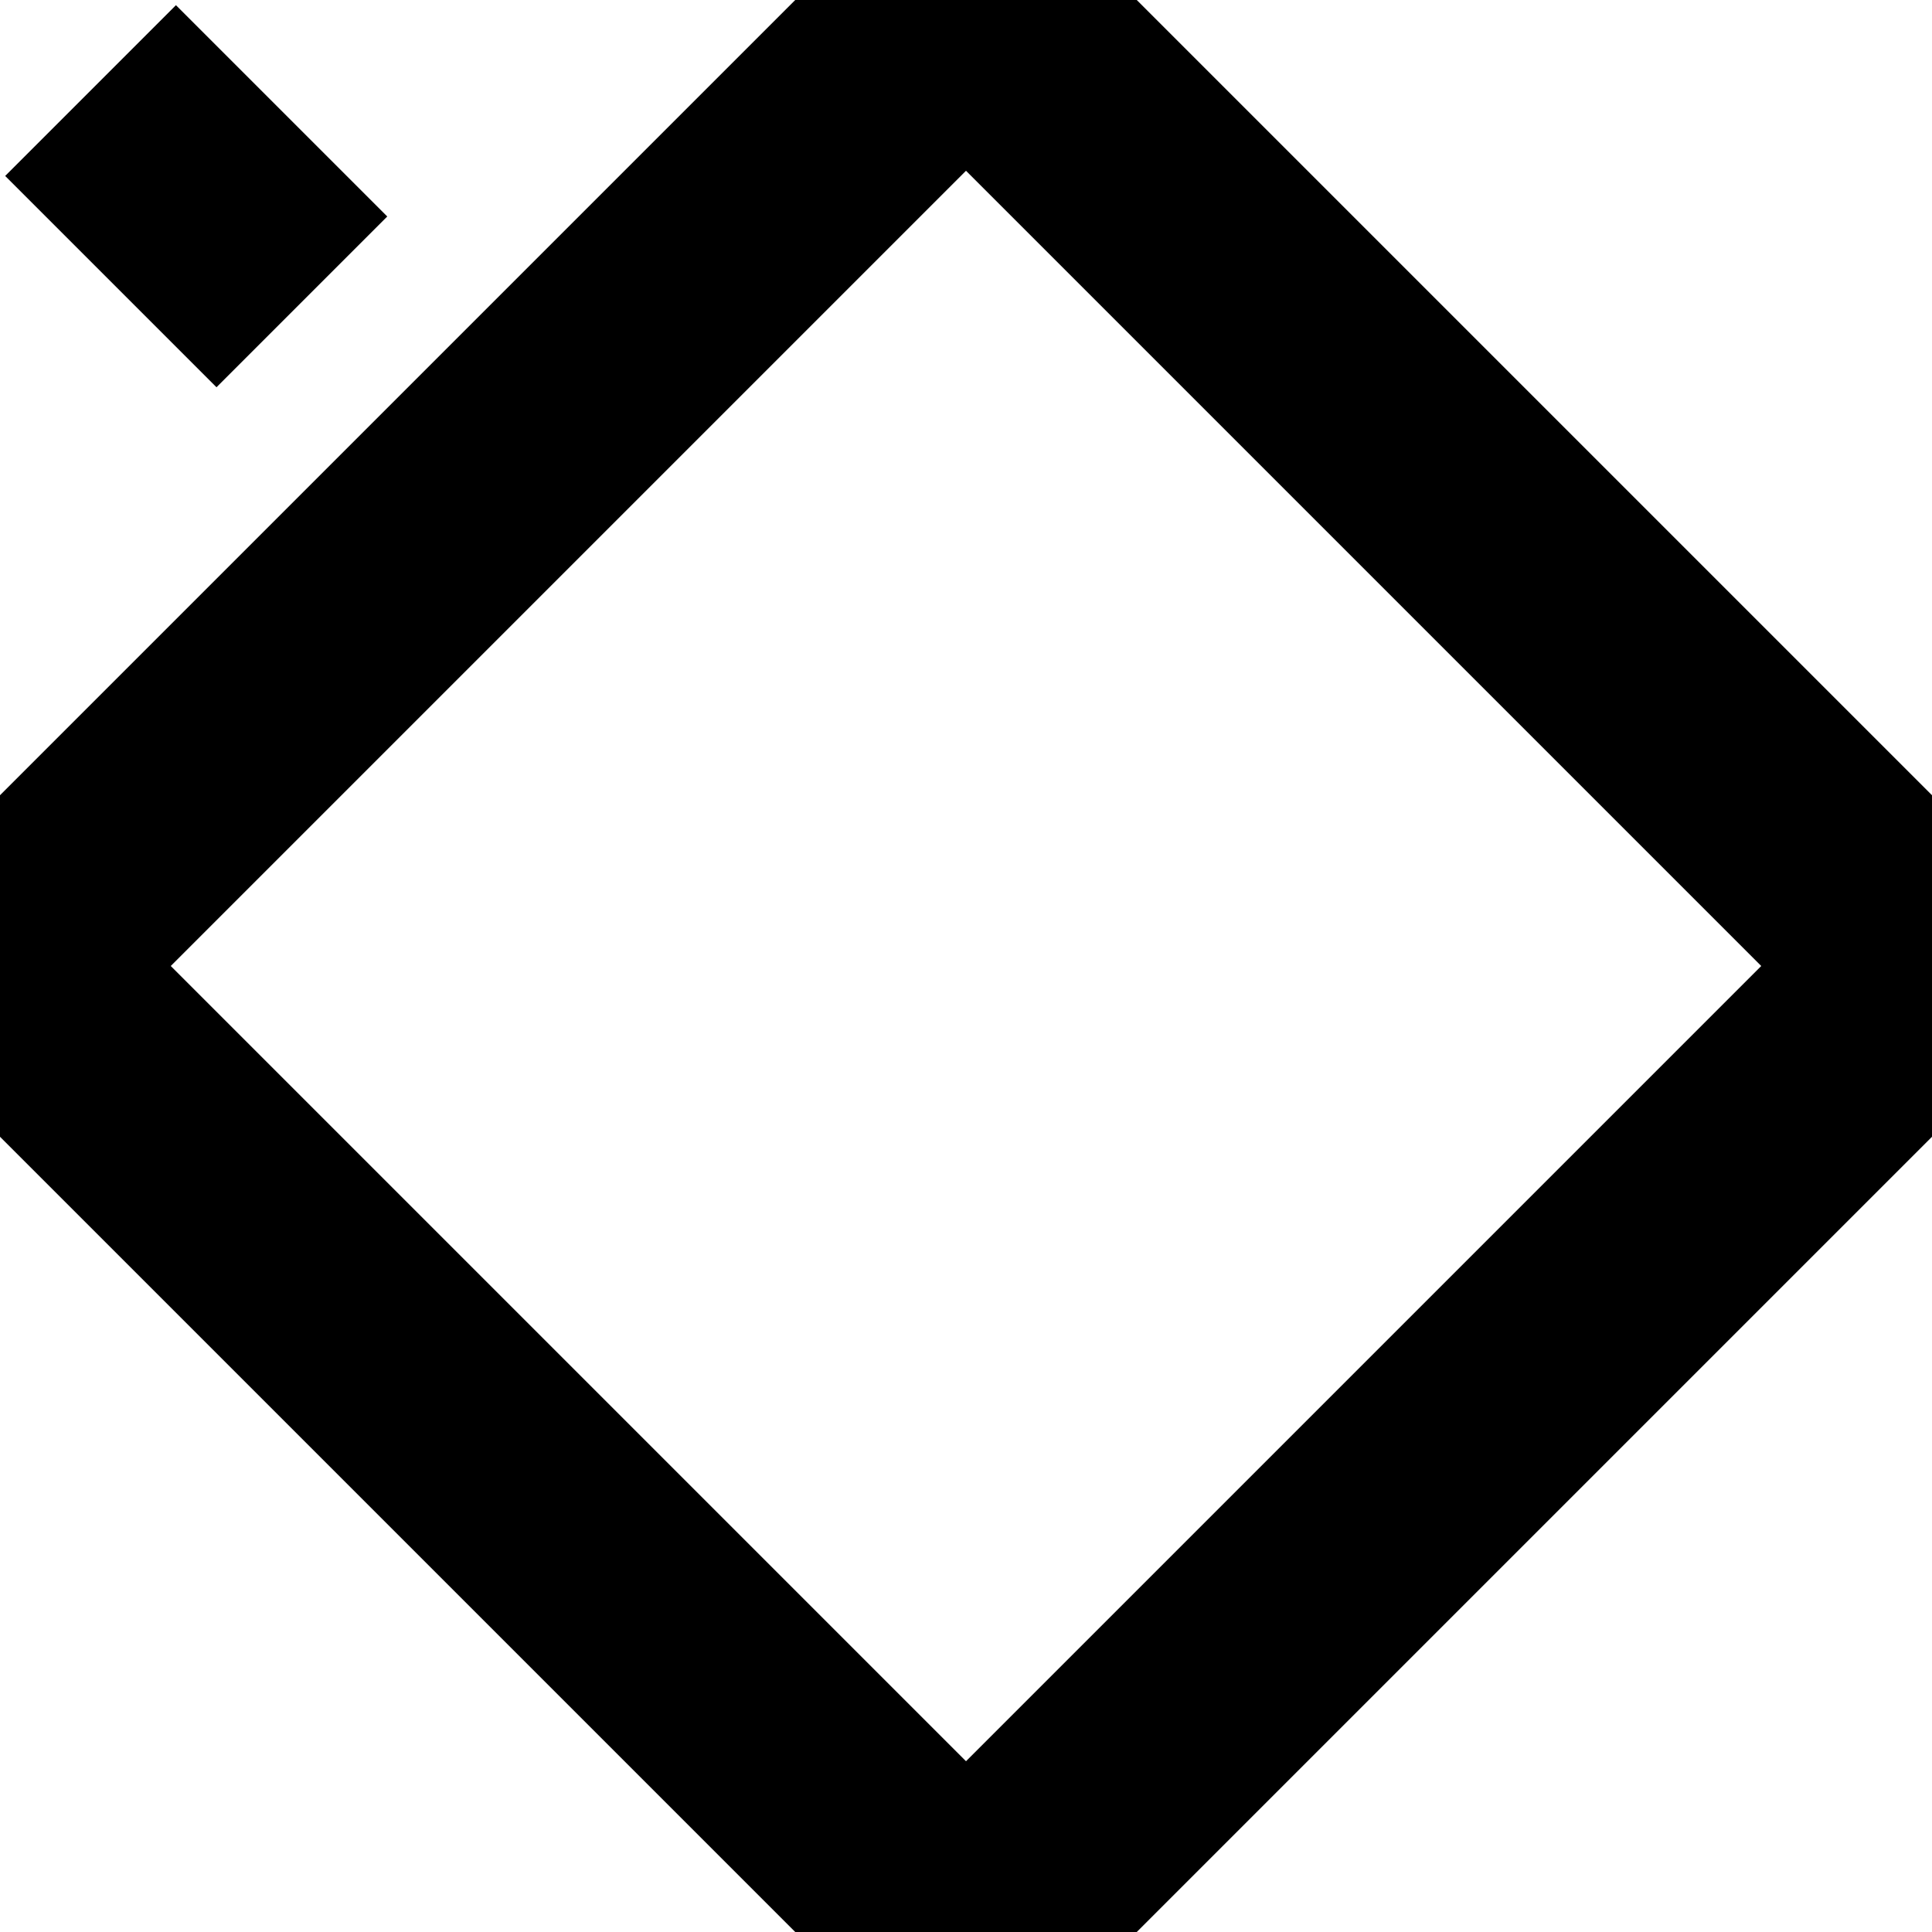
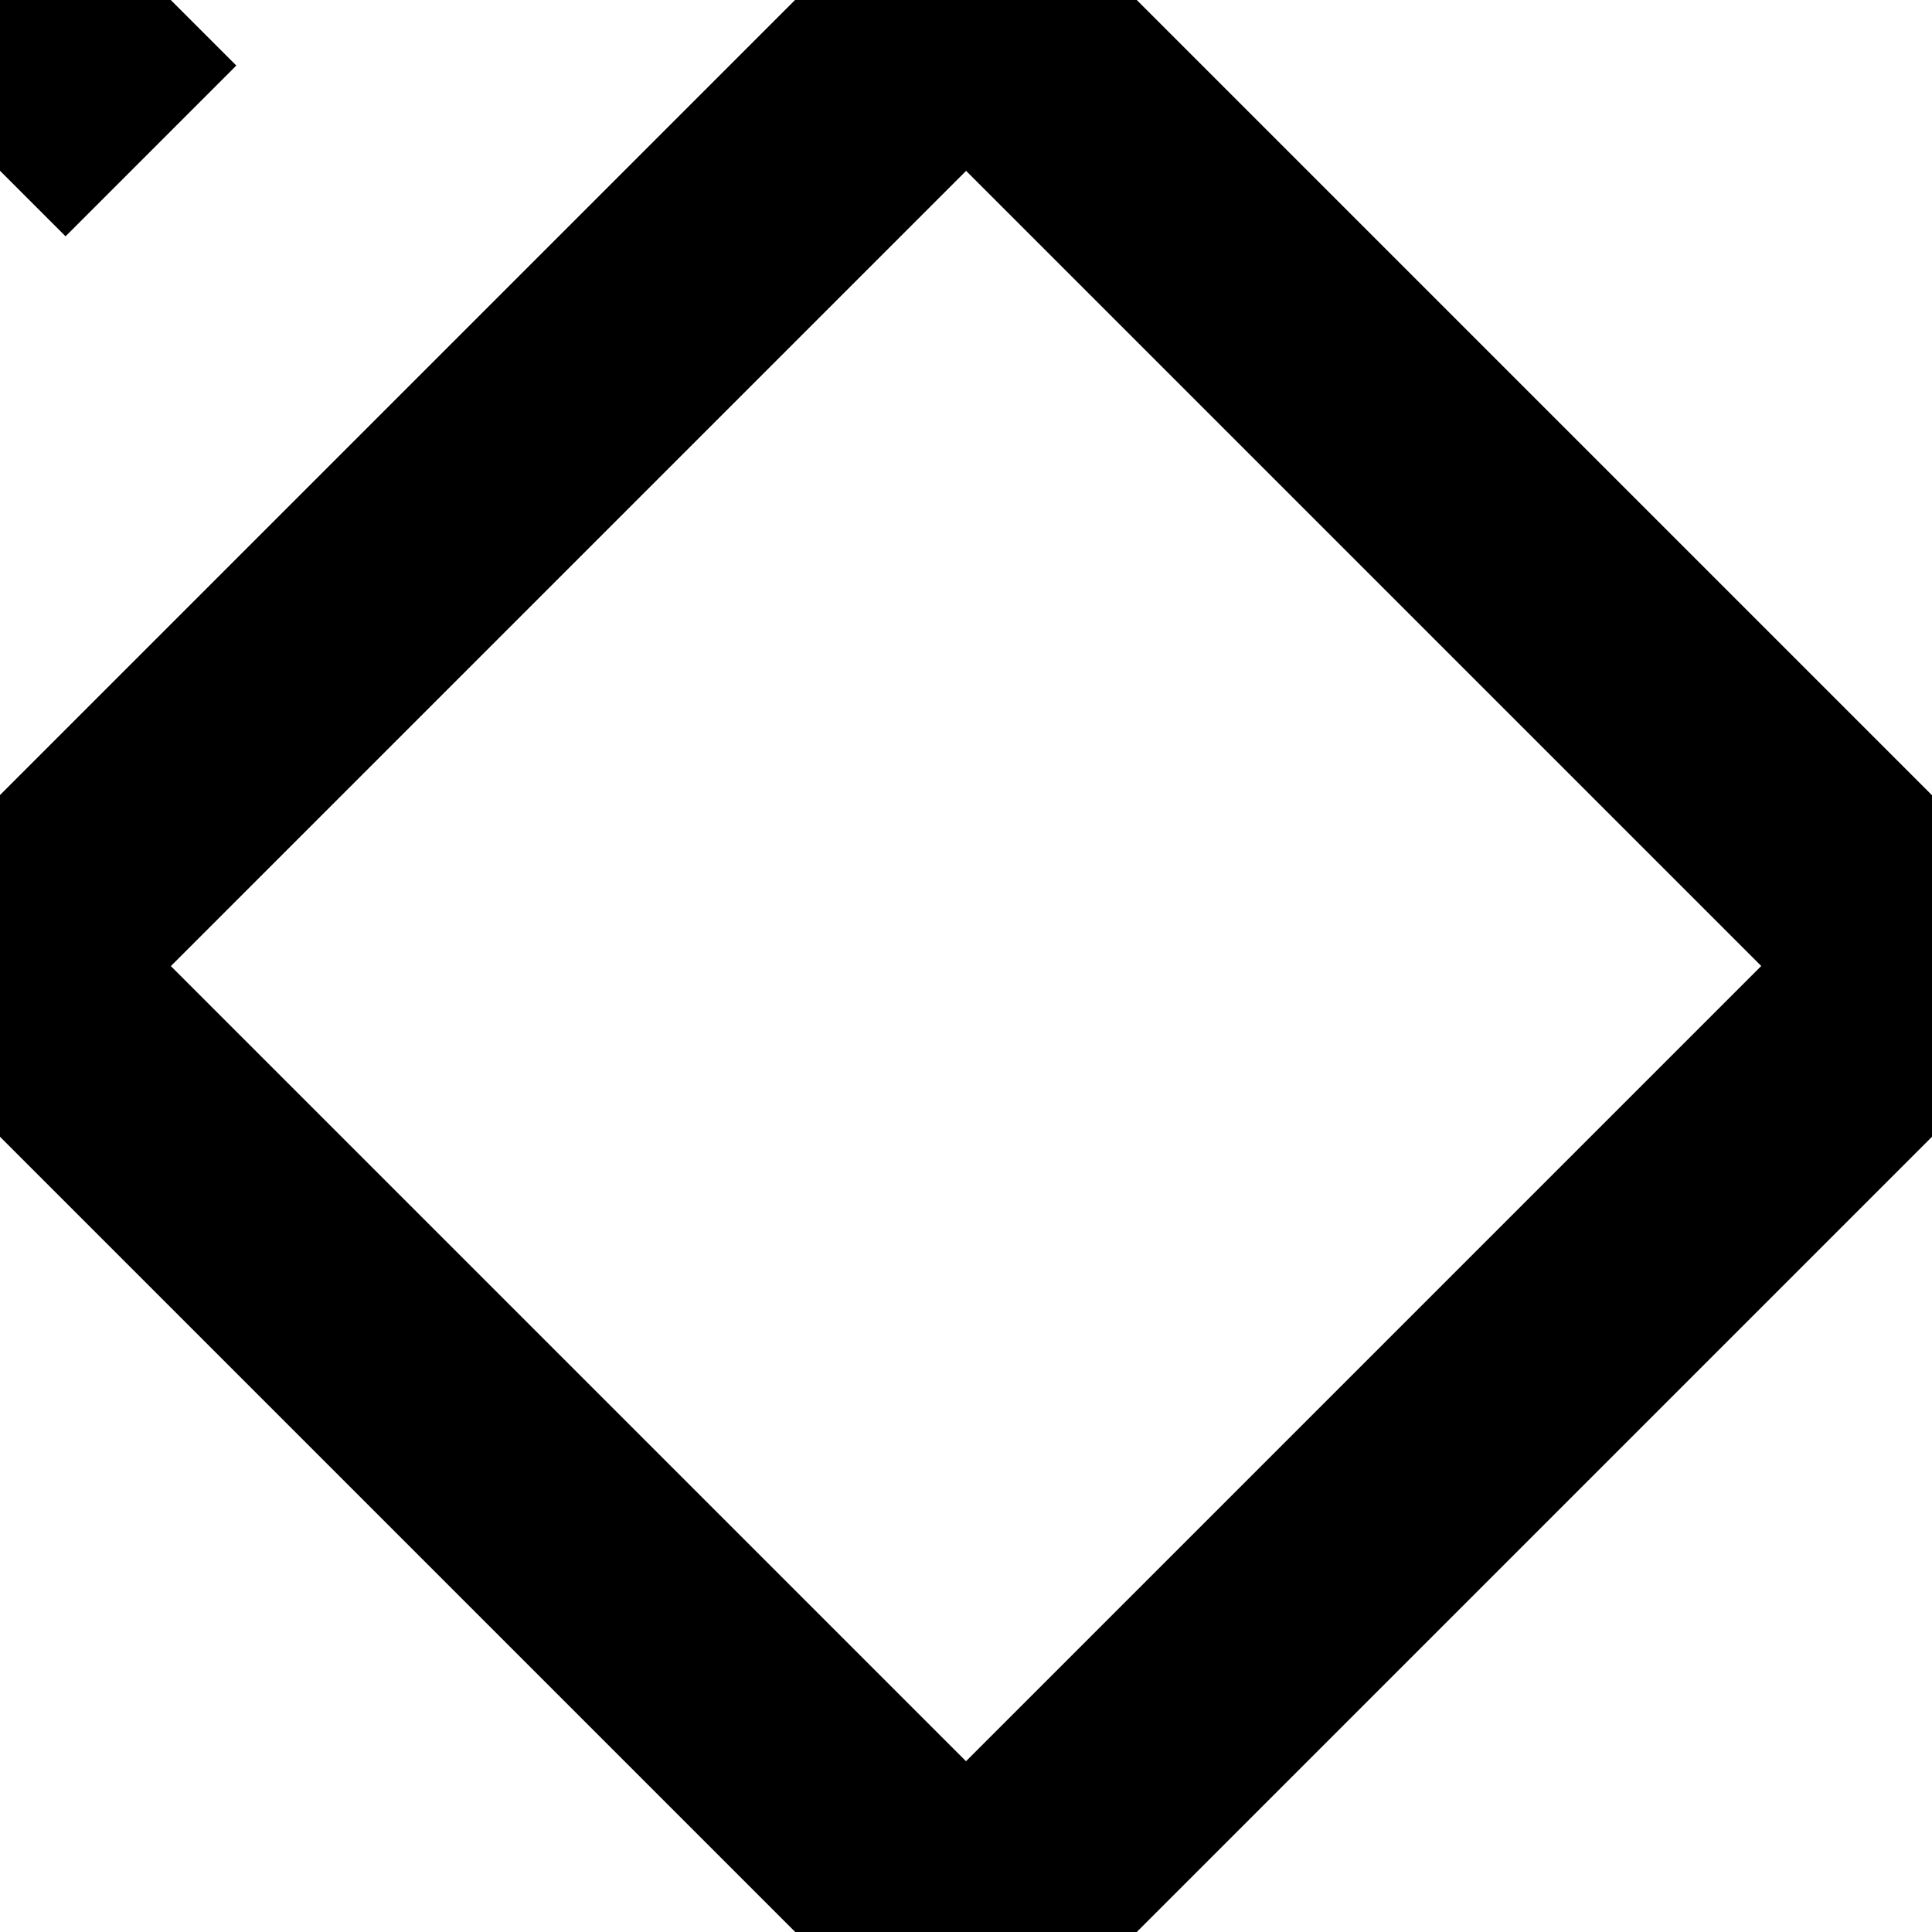
<svg xmlns="http://www.w3.org/2000/svg" id="svg8" version="1.1" viewBox="0 0 135.467 135.467" height="512" width="512">
  <defs id="defs2" />
  <path style="fill:none;fill-rule:evenodd;stroke:#000000;stroke-width:16.933;stroke-linecap:butt;stroke-linejoin:miter;stroke-opacity:1;stroke-miterlimit:4;stroke-dasharray:none" d="M 135.467,-67.733 0,67.733 152.4,220.133" id="path5824" />
  <path style="fill:none;fill-rule:evenodd;stroke:#000000;stroke-width:16.933;stroke-linecap:butt;stroke-linejoin:miter;stroke-opacity:1;stroke-miterlimit:4;stroke-dasharray:none" d="M 67.733,2.5999998e-6 135.467,67.733 67.733,135.467" id="path5826" />
  <defs id="defs2" />
-   <path id="path4597" d="M 21.167,21.167 6.35,6.35" style="fill:none;fill-rule:evenodd;stroke:#000000;stroke-width:16.933;stroke-linecap:butt;stroke-linejoin:miter;stroke-opacity:1;stroke-miterlimit:4;stroke-dasharray:none" />
+   <path id="path4597" d="M 10.583,10.583 -4.233,-4.233" style="fill:none;fill-rule:evenodd;stroke:#000000;stroke-width:16.933;stroke-linecap:butt;stroke-linejoin:miter;stroke-miterlimit:4;stroke-dasharray:none;stroke-opacity:1" />
+   <path style="fill:none;fill-rule:evenodd;stroke:#000000;stroke-width:16.933;stroke-linecap:butt;stroke-linejoin:miter;stroke-opacity:1;stroke-miterlimit:4;stroke-dasharray:none" d="M 0,67.733 67.733,2.5999998e-6" id="path5042" />
</svg>
